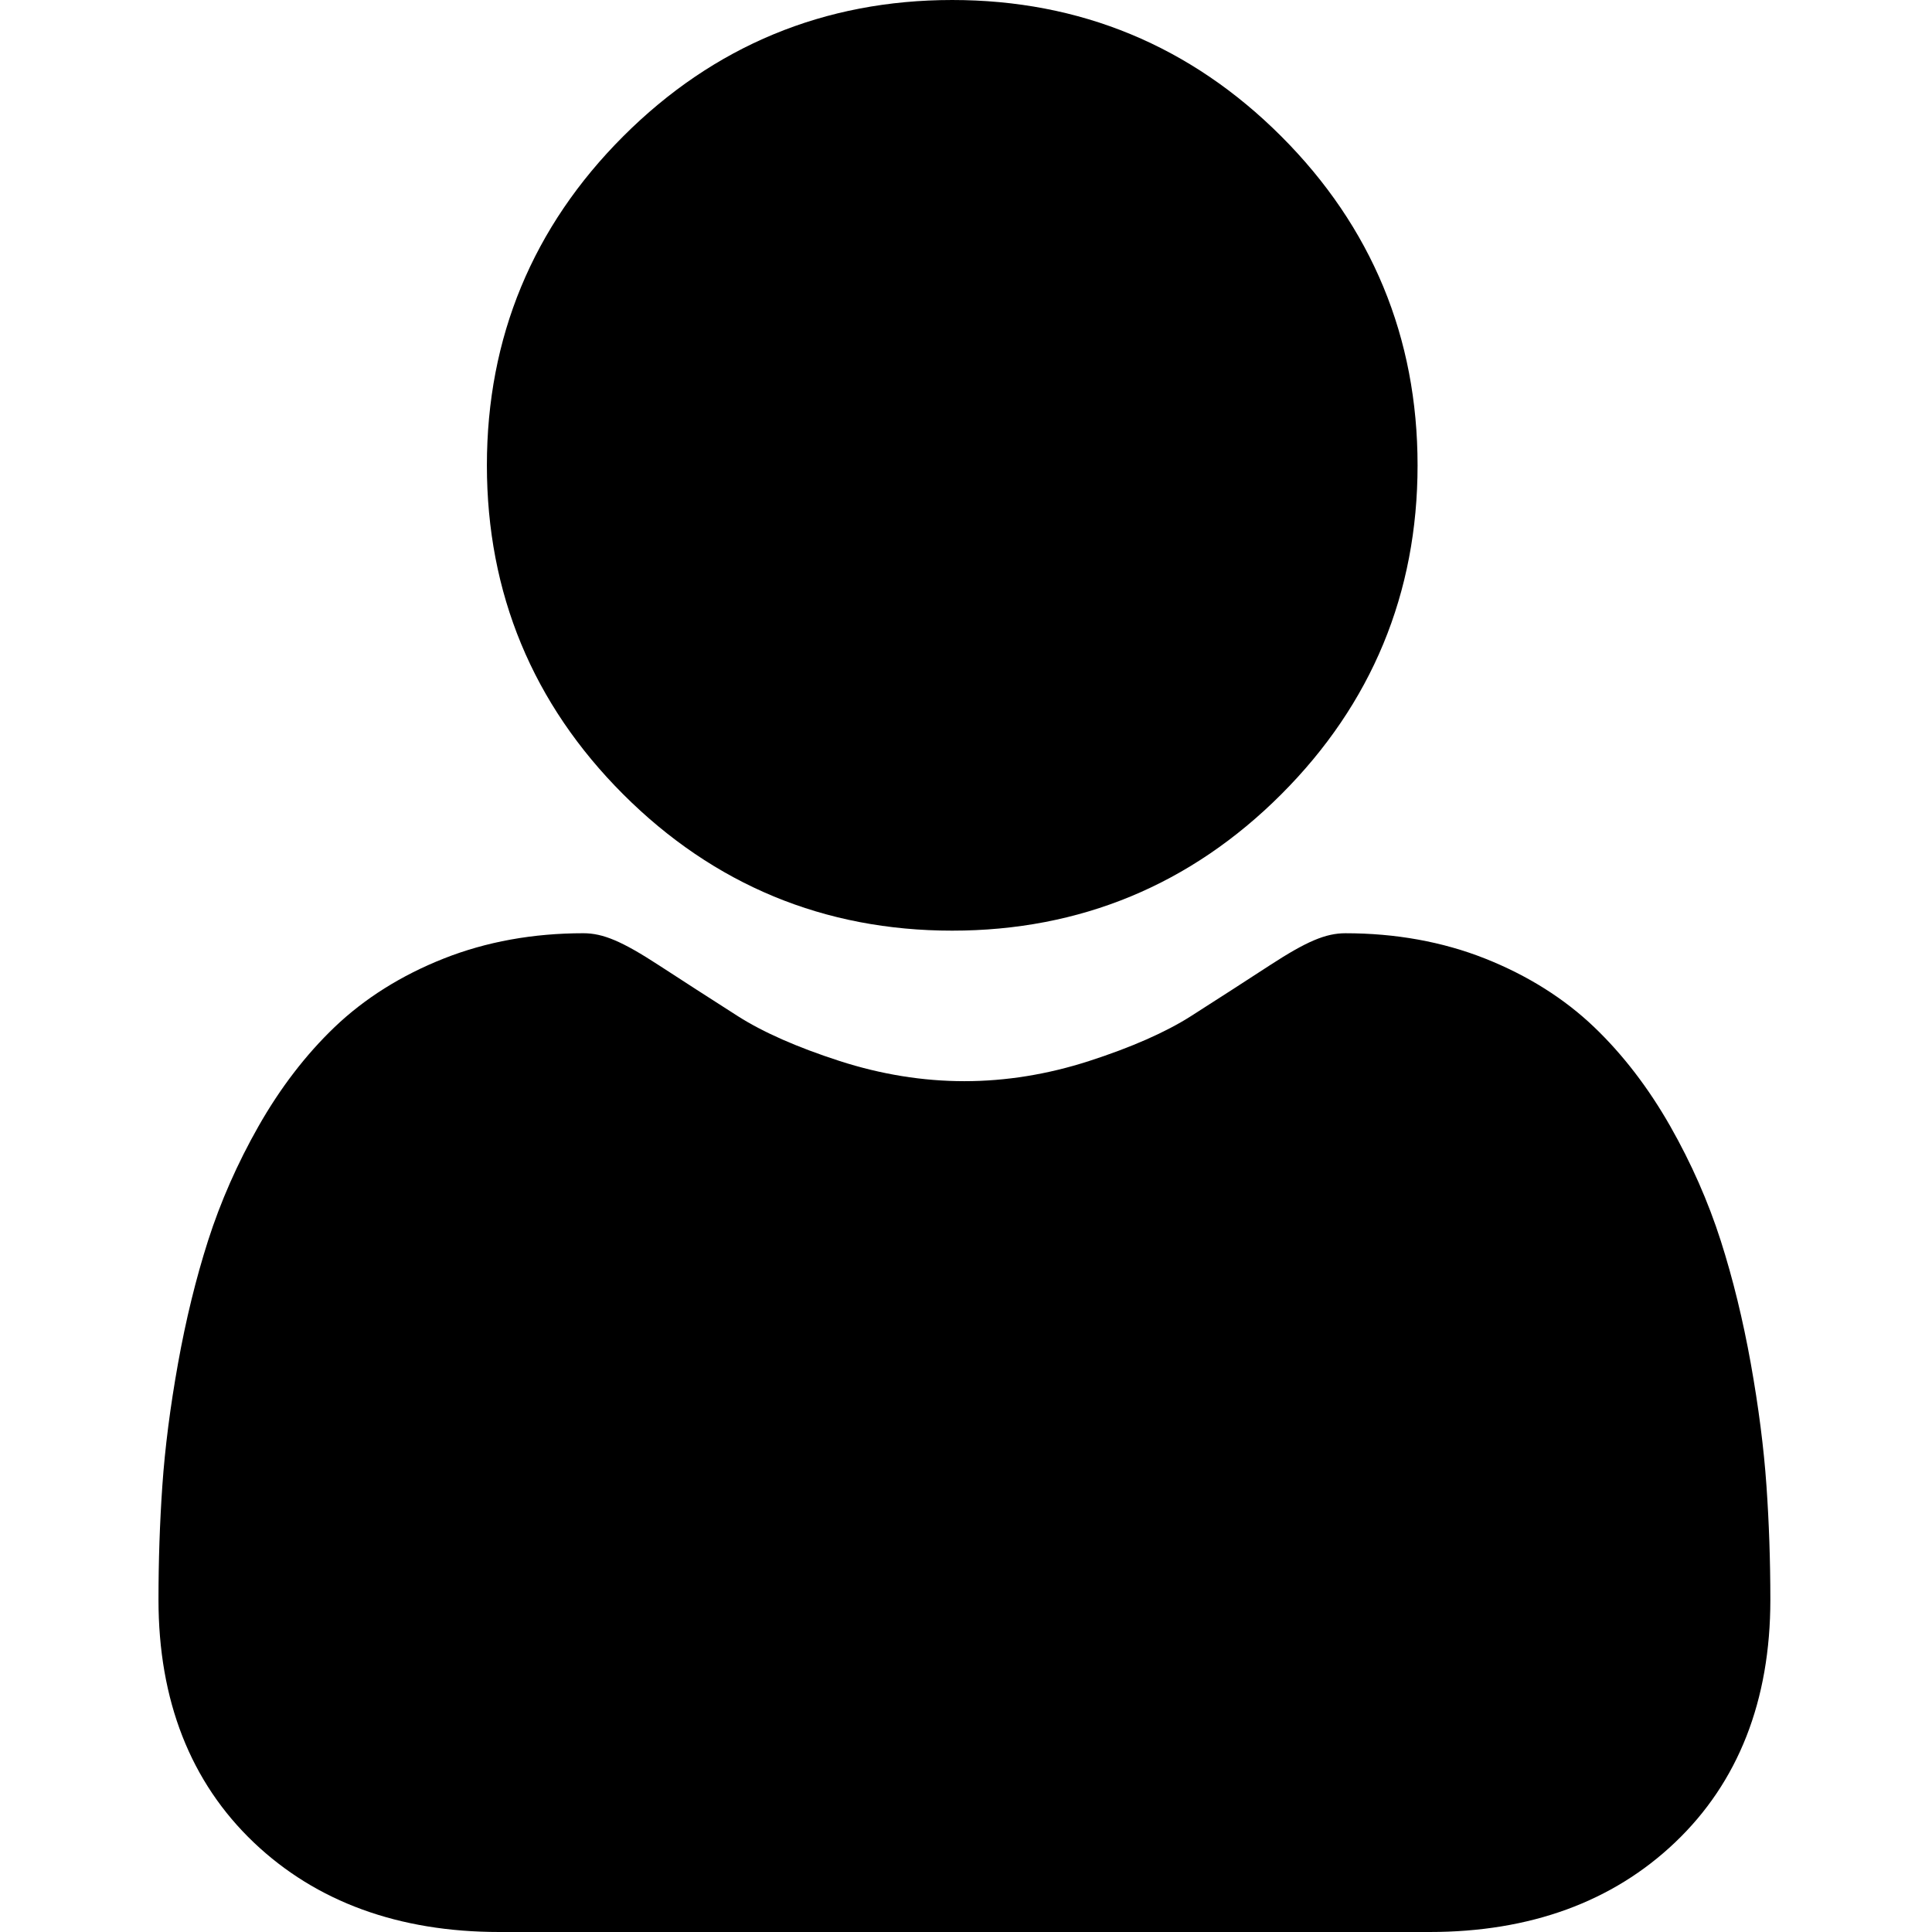
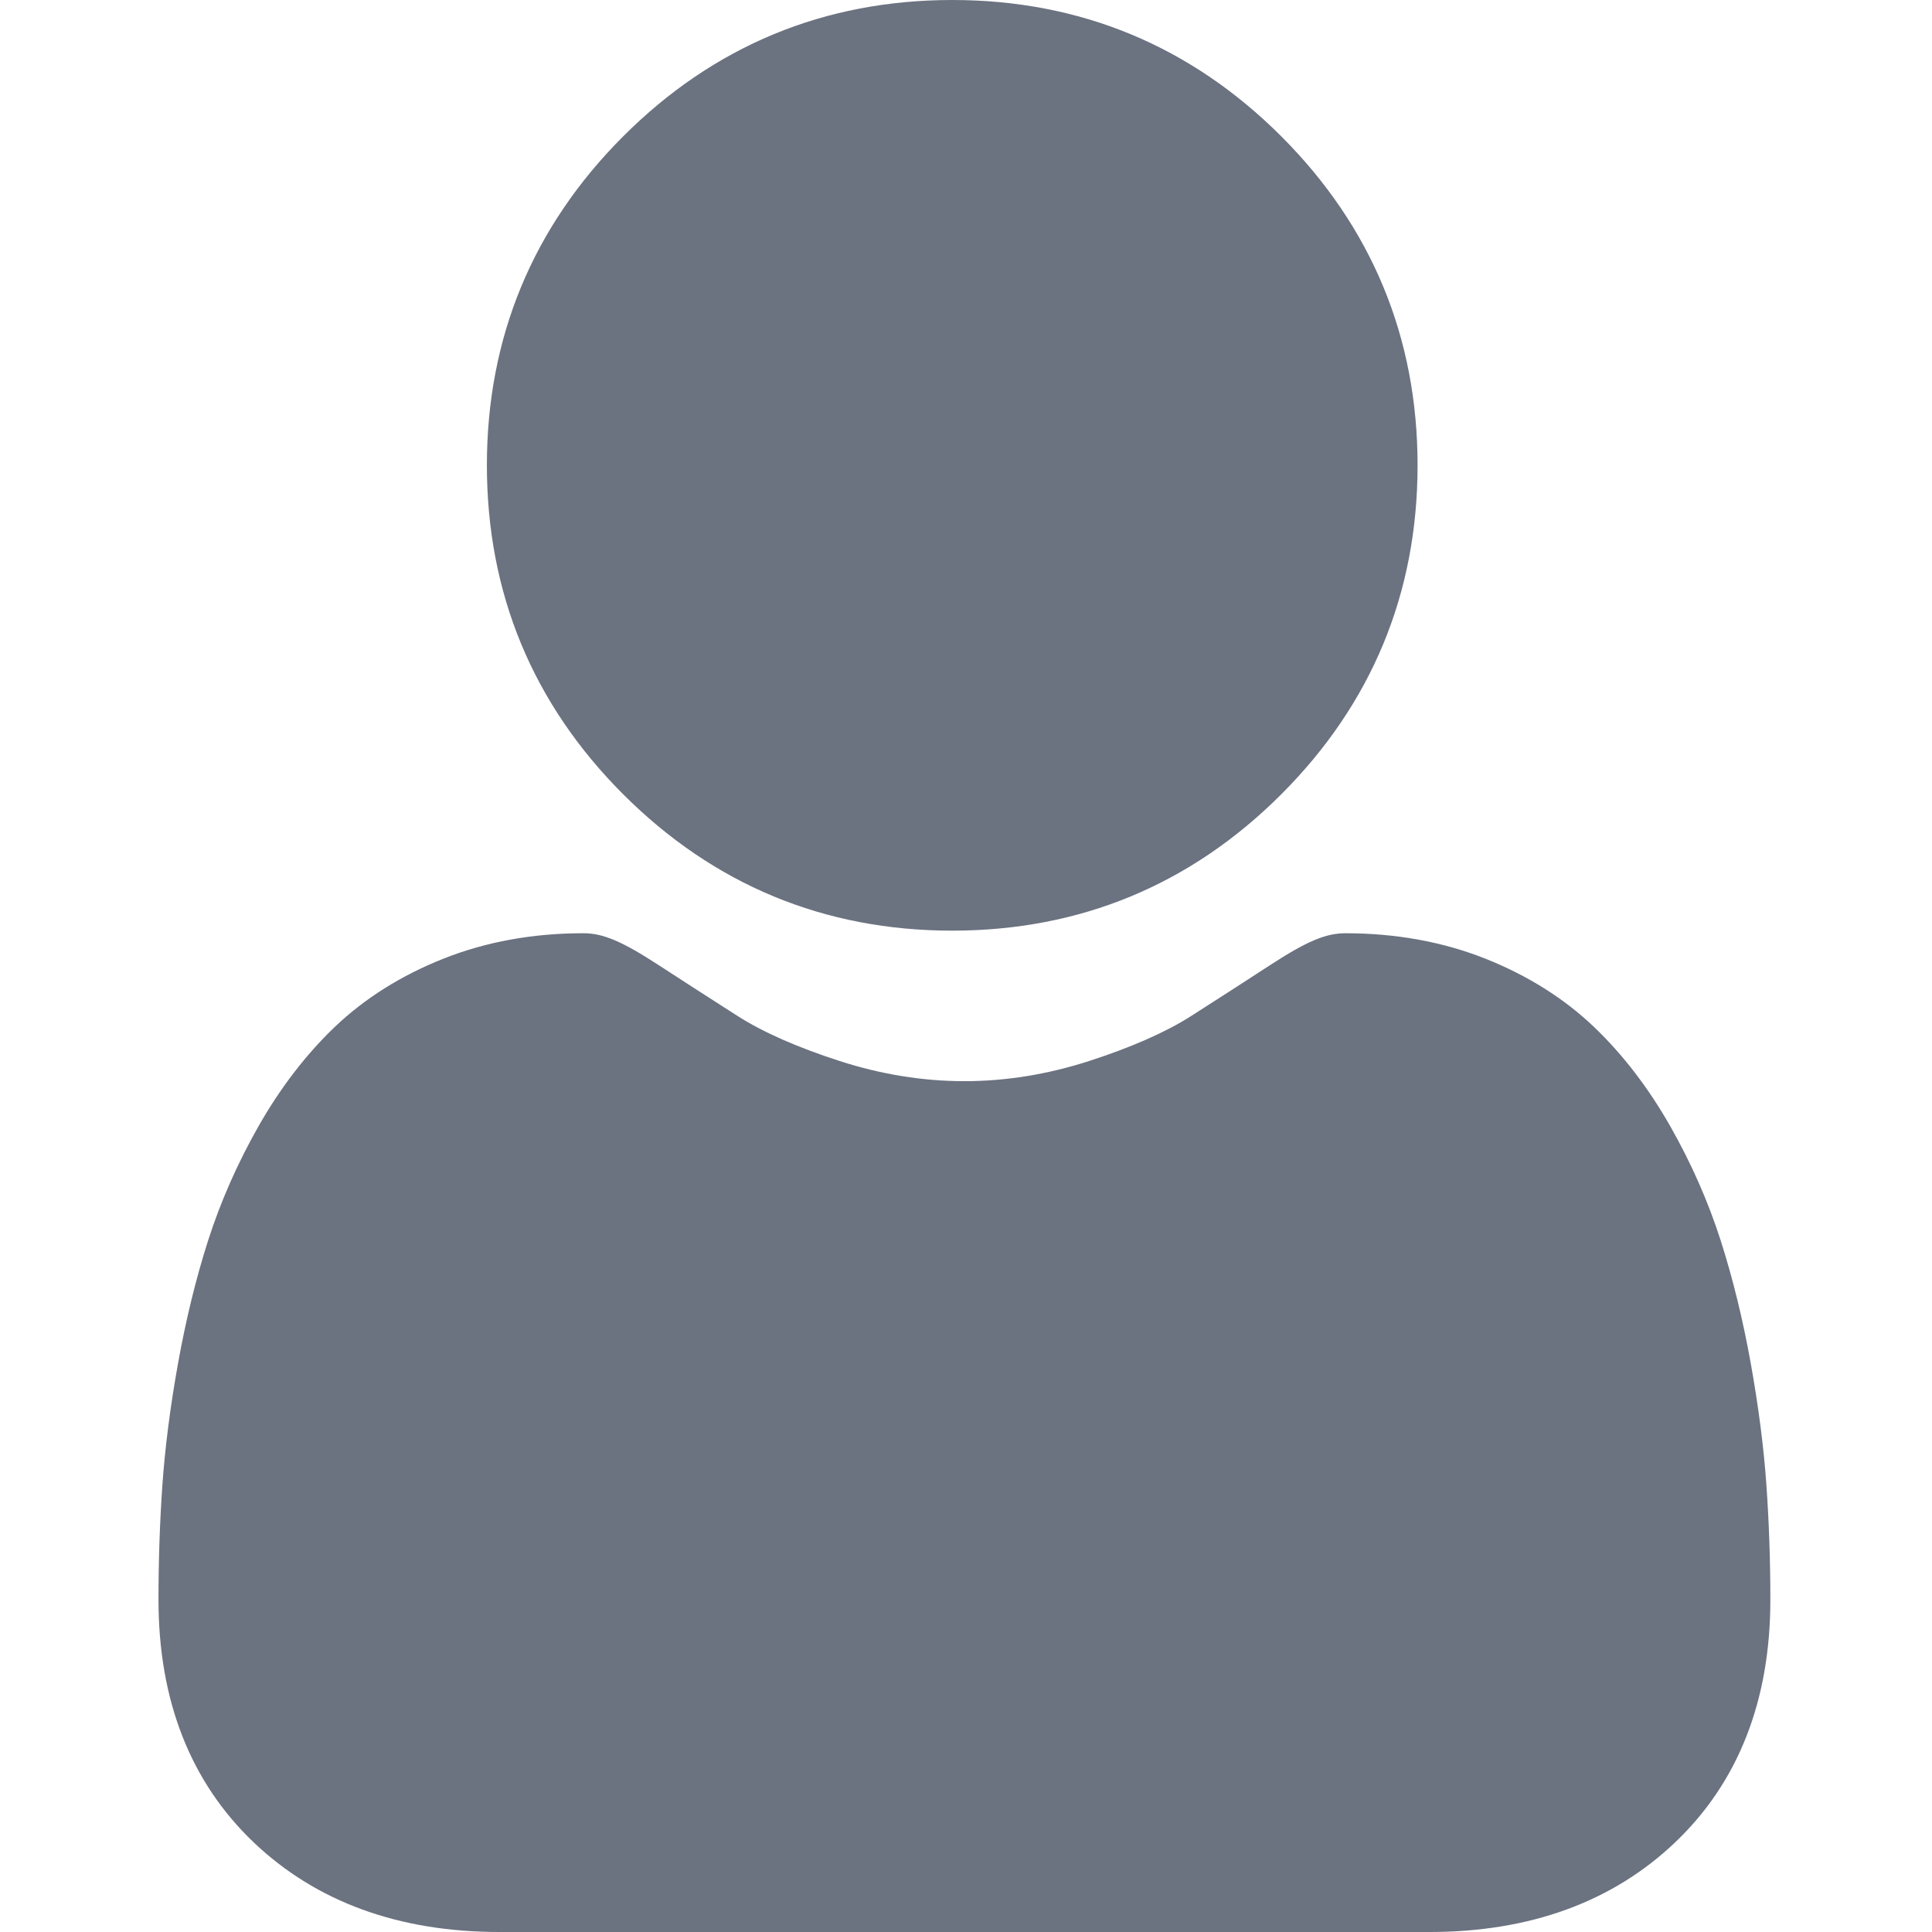
<svg xmlns="http://www.w3.org/2000/svg" viewBox="-42 0 512 512.002">
-   <path d="m210.352 246.633c33.883 0 63.223-12.152 87.195-36.129 23.973-23.973 36.125-53.305 36.125-87.191 0-33.875-12.152-63.211-36.129-87.191-23.977-23.969-53.312-36.121-87.191-36.121-33.887 0-63.219 12.152-87.191 36.125s-36.129 53.309-36.129 87.188c0 33.887 12.156 63.223 36.133 87.195 23.977 23.969 53.312 36.125 87.188 36.125zm0 0" />
-   <path d="m426.129 393.703c-.691-9.977-2.09-20.859-4.148-32.352-2.078-11.578-4.754-22.523-7.957-32.527-3.309-10.34-7.809-20.551-13.371-30.336-5.773-10.156-12.555-19-20.164-26.277-7.957-7.613-17.699-13.734-28.965-18.199-11.227-4.441-23.668-6.691-36.977-6.691-5.227 0-10.281 2.145-20.043 8.5-6.008 3.918-13.035 8.449-20.879 13.461-6.707 4.273-15.793 8.277-27.016 11.902-10.949 3.543-22.066 5.34-33.039 5.34-10.973 0-22.086-1.797-33.047-5.34-11.211-3.621-20.297-7.625-26.996-11.898-7.77-4.965-14.801-9.496-20.898-13.469-9.75-6.355-14.809-8.5-20.035-8.5-13.312 0-25.75 2.254-36.973 6.699-11.258 4.457-21.004 10.578-28.969 18.199-7.605 7.281-14.391 16.121-20.156 26.273-5.559 9.785-10.059 19.992-13.371 30.34-3.199 10.004-5.875 20.945-7.953 32.523-2.059 11.477-3.457 22.363-4.148 32.363-.68 9.797-1.023 19.965-1.023 30.234 0 26.727 8.496 48.363 25.25 64.32 16.547 15.746 38.441 23.734 65.066 23.734h246.531c26.625 0 48.512-7.984 65.062-23.734 16.758-15.945 25.254-37.586 25.254-64.324-.004-10.316-.352-20.492-1.035-30.242zm0 0" />
+   <path fill="#6B7280" d="m210.352 246.633c33.883 0 63.223-12.152 87.195-36.129 23.973-23.973 36.125-53.305 36.125-87.191 0-33.875-12.152-63.211-36.129-87.191-23.977-23.969-53.312-36.121-87.191-36.121-33.887 0-63.219 12.152-87.191 36.125s-36.129 53.309-36.129 87.188c0 33.887 12.156 63.223 36.133 87.195 23.977 23.969 53.312 36.125 87.188 36.125zm0 0" />
+   <path fill="#6B7280" d="m426.129 393.703c-.691-9.977-2.09-20.859-4.148-32.352-2.078-11.578-4.754-22.523-7.957-32.527-3.309-10.34-7.809-20.551-13.371-30.336-5.773-10.156-12.555-19-20.164-26.277-7.957-7.613-17.699-13.734-28.965-18.199-11.227-4.441-23.668-6.691-36.977-6.691-5.227 0-10.281 2.145-20.043 8.5-6.008 3.918-13.035 8.449-20.879 13.461-6.707 4.273-15.793 8.277-27.016 11.902-10.949 3.543-22.066 5.34-33.039 5.34-10.973 0-22.086-1.797-33.047-5.34-11.211-3.621-20.297-7.625-26.996-11.898-7.77-4.965-14.801-9.496-20.898-13.469-9.75-6.355-14.809-8.5-20.035-8.5-13.312 0-25.75 2.254-36.973 6.699-11.258 4.457-21.004 10.578-28.969 18.199-7.605 7.281-14.391 16.121-20.156 26.273-5.559 9.785-10.059 19.992-13.371 30.34-3.199 10.004-5.875 20.945-7.953 32.523-2.059 11.477-3.457 22.363-4.148 32.363-.68 9.797-1.023 19.965-1.023 30.234 0 26.727 8.496 48.363 25.25 64.32 16.547 15.746 38.441 23.734 65.066 23.734h246.531c26.625 0 48.512-7.984 65.062-23.734 16.758-15.945 25.254-37.586 25.254-64.324-.004-10.316-.352-20.492-1.035-30.242zm0 0" />
</svg>
